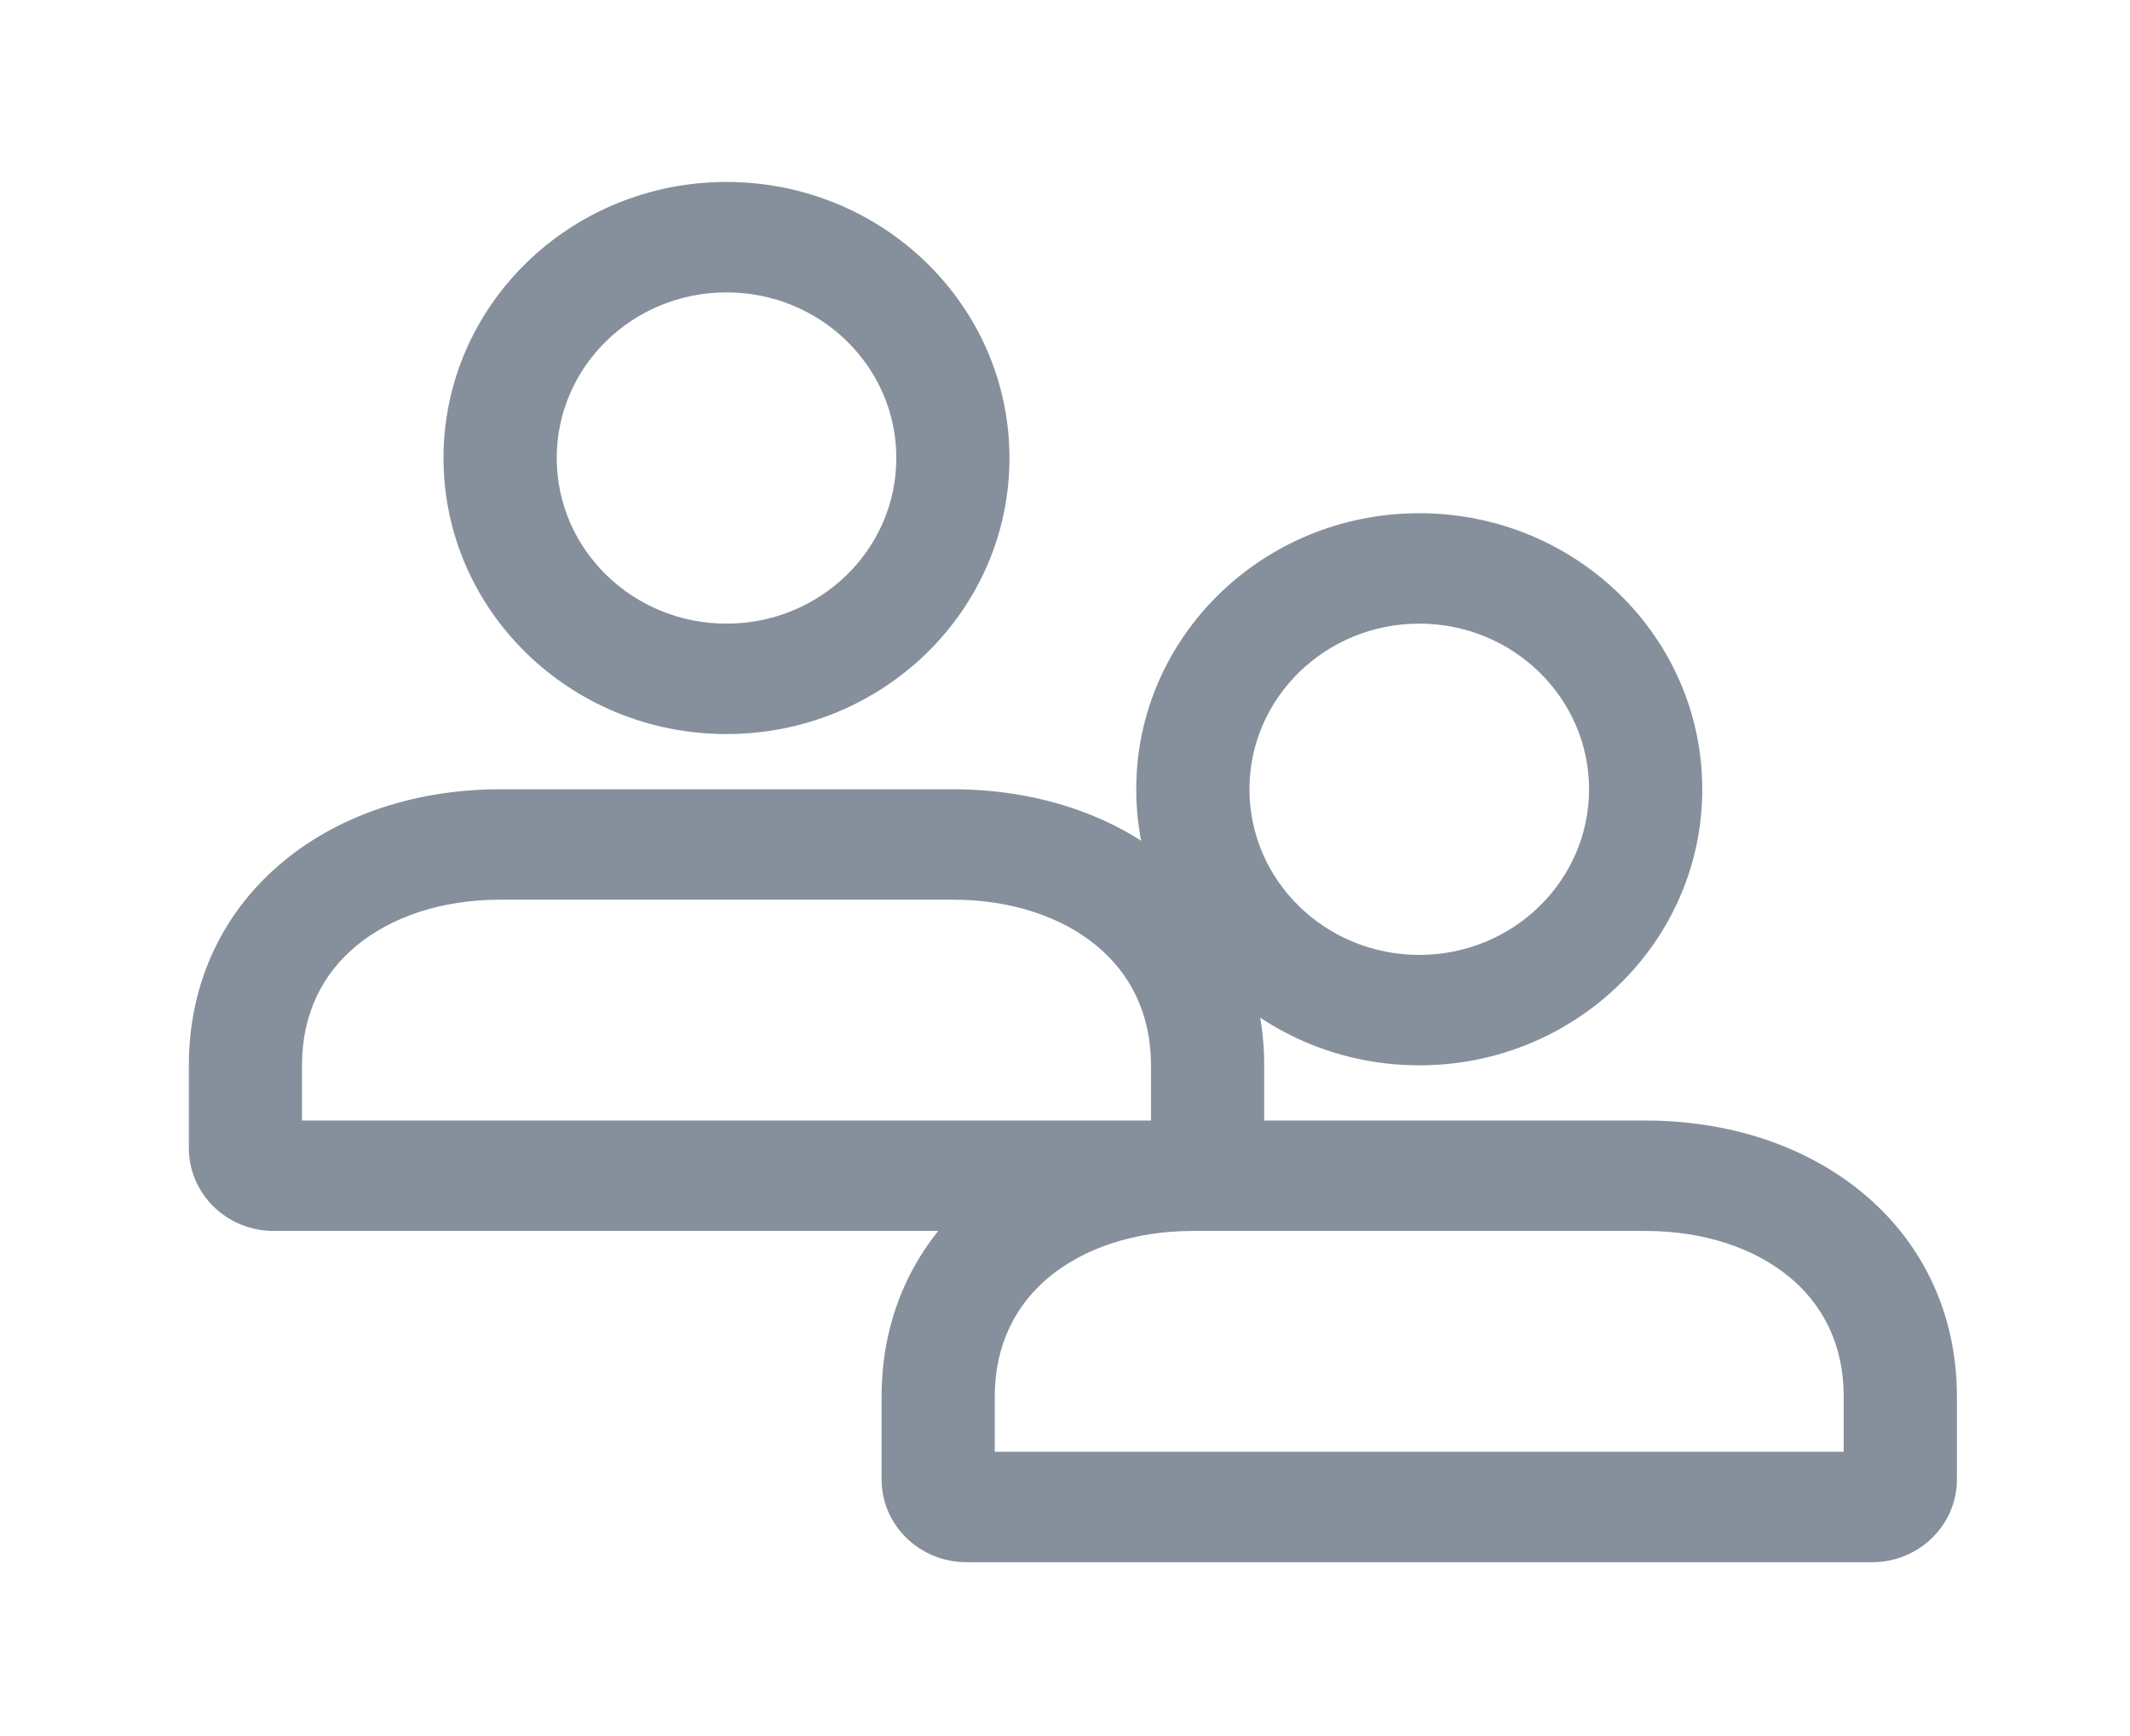
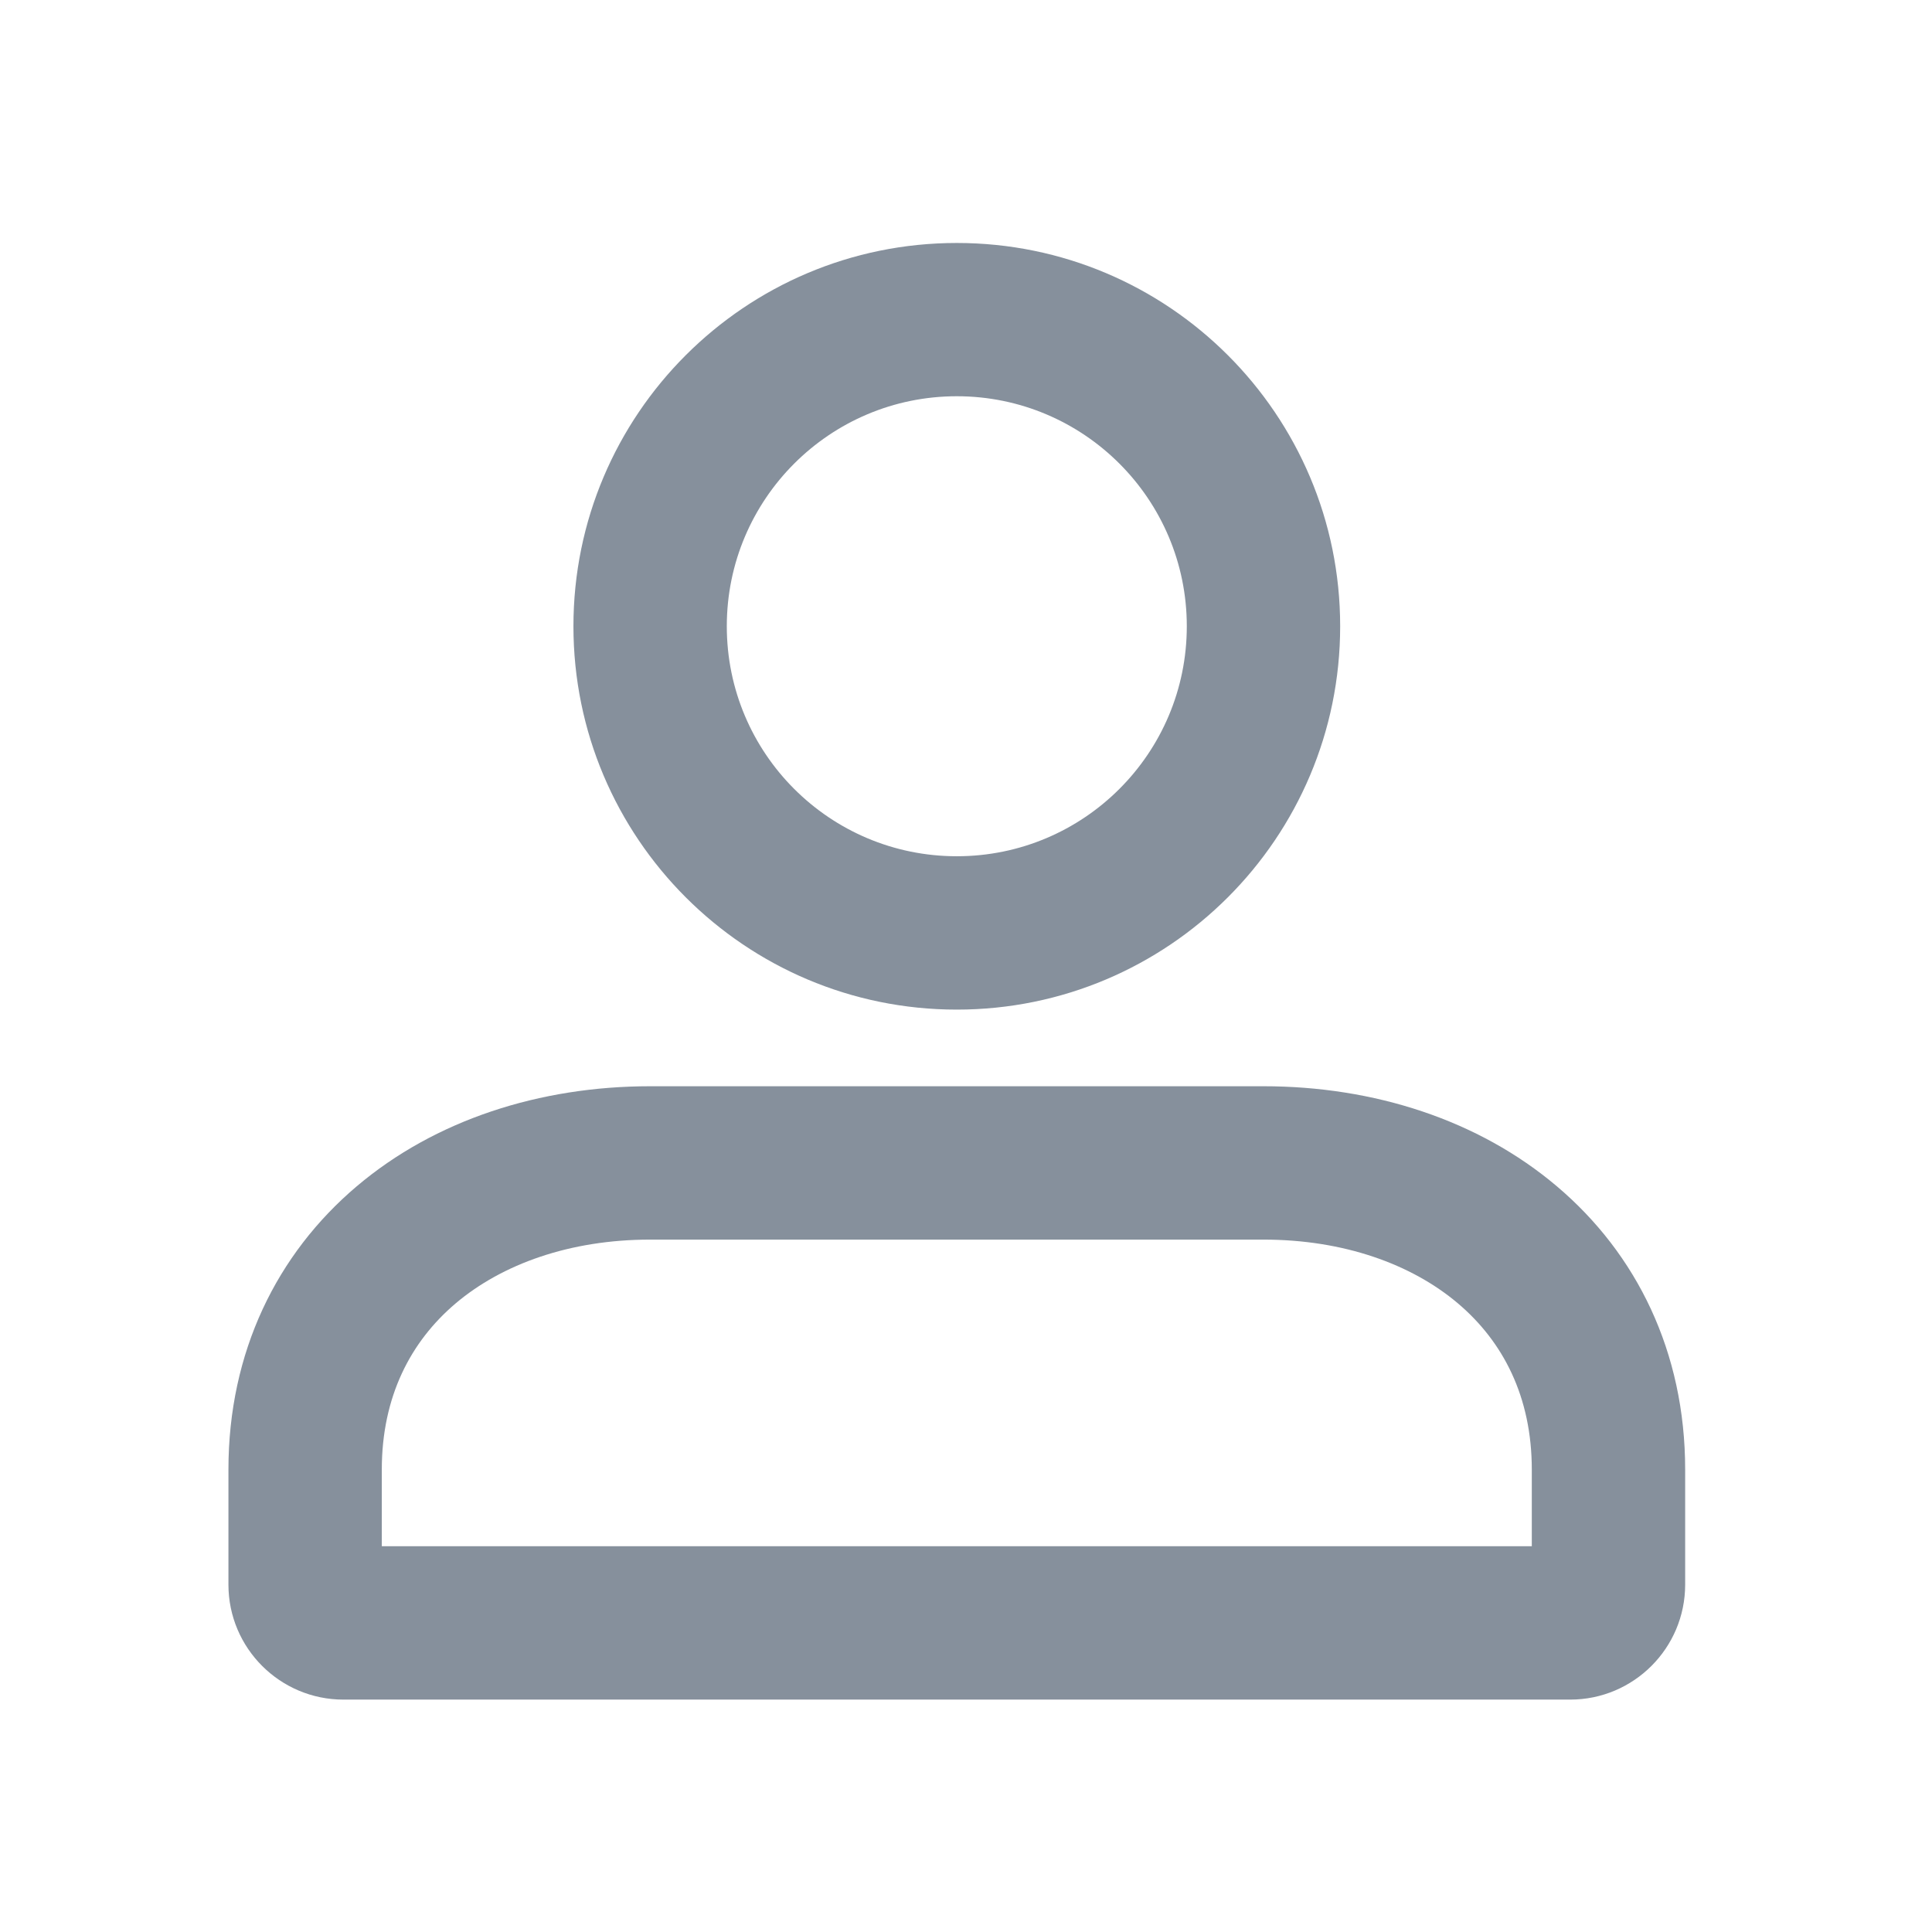
- <svg xmlns="http://www.w3.org/2000/svg" width="27" height="22" viewBox="0 0 27 22" fill="none">
-   <path fill-rule="evenodd" clip-rule="evenodd" d="M7.057 5.807C7.057 4.647 8.021 3.707 9.209 3.707C10.398 3.707 11.362 4.647 11.362 5.807C11.362 6.967 10.398 7.907 9.209 7.907C8.021 7.907 7.057 6.967 7.057 5.807ZM9.209 2.307C7.228 2.307 5.622 3.874 5.622 5.807C5.622 7.74 7.228 9.307 9.209 9.307C11.19 9.307 12.796 7.74 12.796 5.807C12.796 3.874 11.19 2.307 9.209 2.307ZM6.34 10.007C5.307 10.007 4.327 10.314 3.593 10.921C2.848 11.536 2.394 12.432 2.394 13.507V14.557C2.394 15.137 2.875 15.607 3.47 15.607H14.949C15.543 15.607 16.025 15.137 16.025 14.557V13.507C16.025 12.432 15.571 11.536 14.825 10.921C14.091 10.314 13.112 10.007 12.079 10.007H6.34ZM3.828 13.507C3.828 12.843 4.097 12.338 4.52 11.989C4.955 11.63 5.589 11.407 6.34 11.407H12.079C12.829 11.407 13.464 11.63 13.898 11.989C14.321 12.338 14.59 12.843 14.59 13.507V14.207H3.828V13.507Z" fill="#86909C" />
-   <path fill-rule="evenodd" clip-rule="evenodd" d="M15.838 10.007C15.838 8.848 16.802 7.907 17.991 7.907C19.179 7.907 20.143 8.848 20.143 10.007C20.143 11.167 19.179 12.107 17.991 12.107C16.802 12.107 15.838 11.167 15.838 10.007ZM17.991 6.507C16.009 6.507 14.403 8.074 14.403 10.007C14.403 11.94 16.009 13.507 17.991 13.507C19.972 13.507 21.578 11.94 21.578 10.007C21.578 8.074 19.972 6.507 17.991 6.507ZM15.121 14.207C14.088 14.207 13.108 14.514 12.374 15.121C11.629 15.736 11.175 16.632 11.175 17.707V18.757C11.175 19.337 11.657 19.807 12.251 19.807H23.73C24.324 19.807 24.806 19.337 24.806 18.757V17.707C24.806 16.632 24.352 15.736 23.607 15.121C22.872 14.514 21.893 14.207 20.86 14.207H15.121ZM12.61 17.707C12.61 17.043 12.879 16.538 13.301 16.189C13.736 15.831 14.37 15.607 15.121 15.607H20.86C21.611 15.607 22.245 15.831 22.68 16.189C23.103 16.538 23.371 17.043 23.371 17.707V18.407H12.61V17.707Z" fill="#86909C" />
+ <svg xmlns="http://www.w3.org/2000/svg" width="21" height="21" viewBox="0 0 21 21" fill="none">
+   <path fill-rule="evenodd" clip-rule="evenodd" d="M7.9 6.807C7.9 5.427 9.019 4.307 10.4 4.307C11.781 4.307 12.9 5.427 12.9 6.807C12.9 8.188 11.781 9.307 10.4 9.307C9.019 9.307 7.9 8.188 7.9 6.807ZM10.4 2.641C8.099 2.641 6.233 4.506 6.233 6.807C6.233 9.108 8.099 10.974 10.4 10.974C12.701 10.974 14.567 9.108 14.567 6.807C14.567 4.506 12.701 2.641 10.4 2.641ZM7.067 11.807C5.867 11.807 4.729 12.173 3.877 12.895C3.011 13.628 2.483 14.694 2.483 15.974V17.224C2.483 17.914 3.043 18.474 3.733 18.474H17.067C17.757 18.474 18.317 17.914 18.317 17.224V15.974C18.317 14.694 17.789 13.628 16.923 12.895C16.071 12.173 14.933 11.807 13.733 11.807H7.067ZM4.15 15.974C4.15 15.183 4.462 14.583 4.953 14.167C5.458 13.74 6.195 13.474 7.067 13.474H13.733C14.605 13.474 15.342 13.74 15.847 14.167C16.338 14.583 16.65 15.183 16.65 15.974V16.807H4.15V15.974Z" fill="#86909C" />
</svg>
